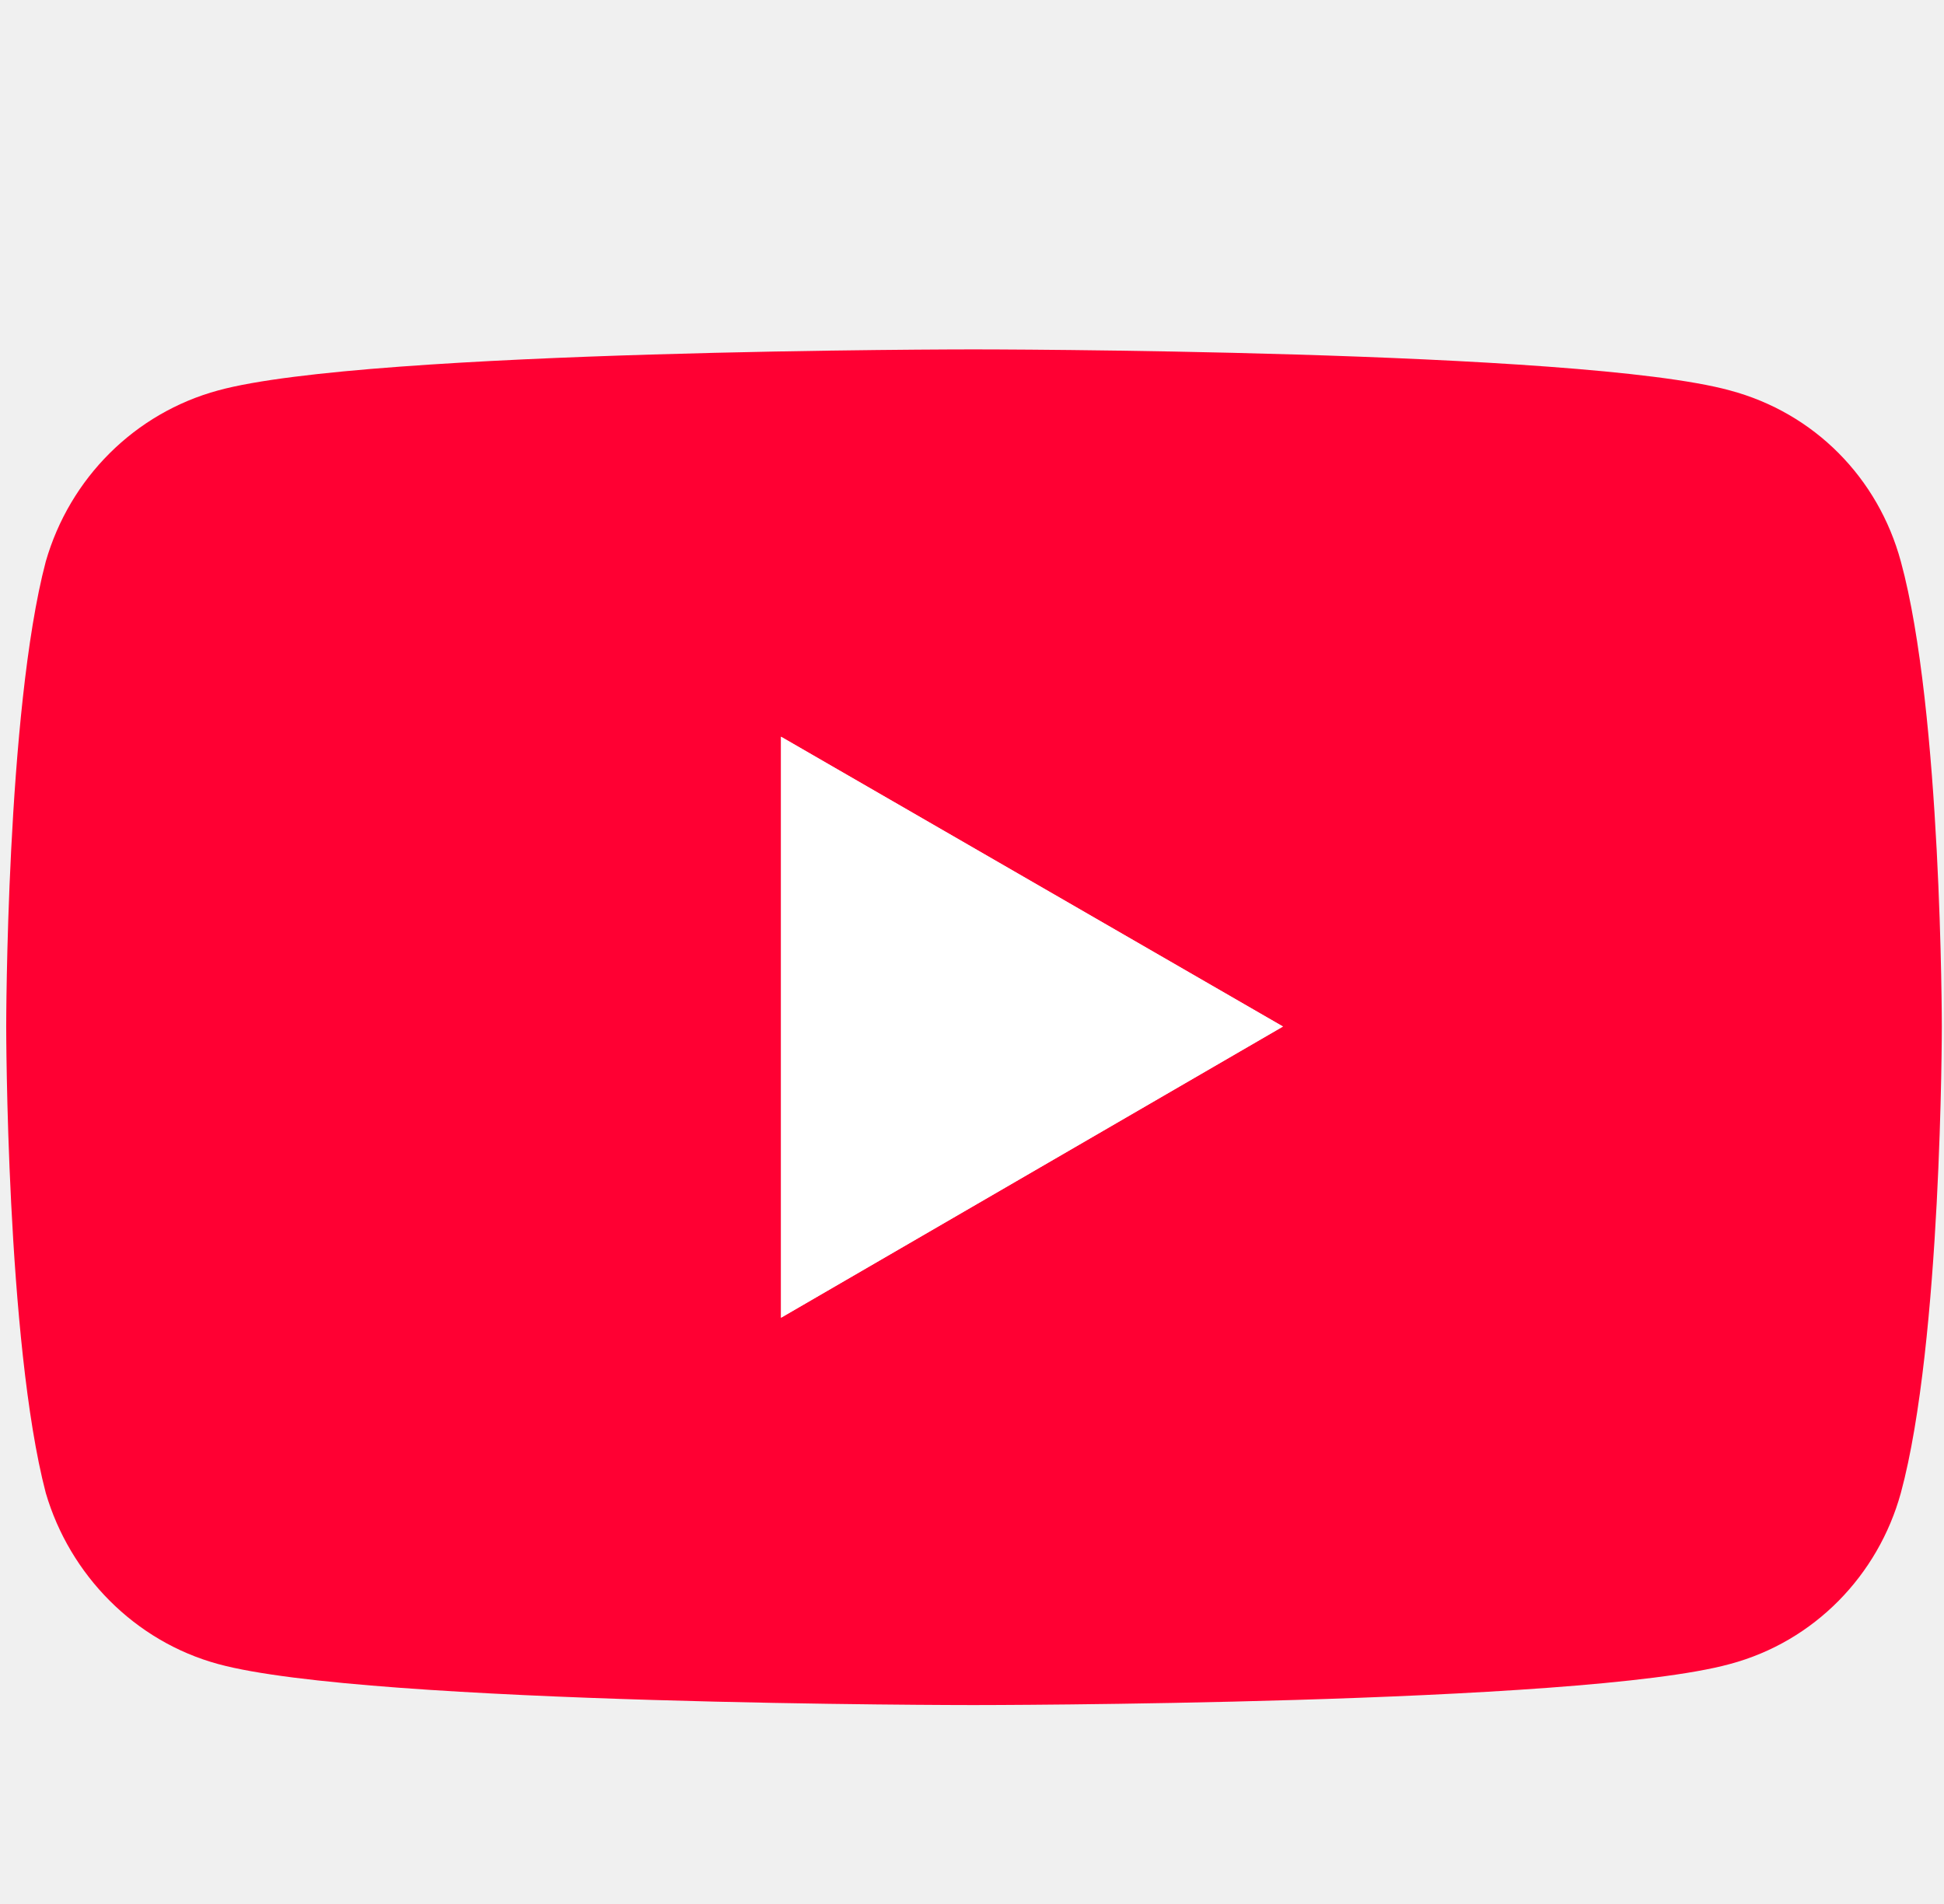
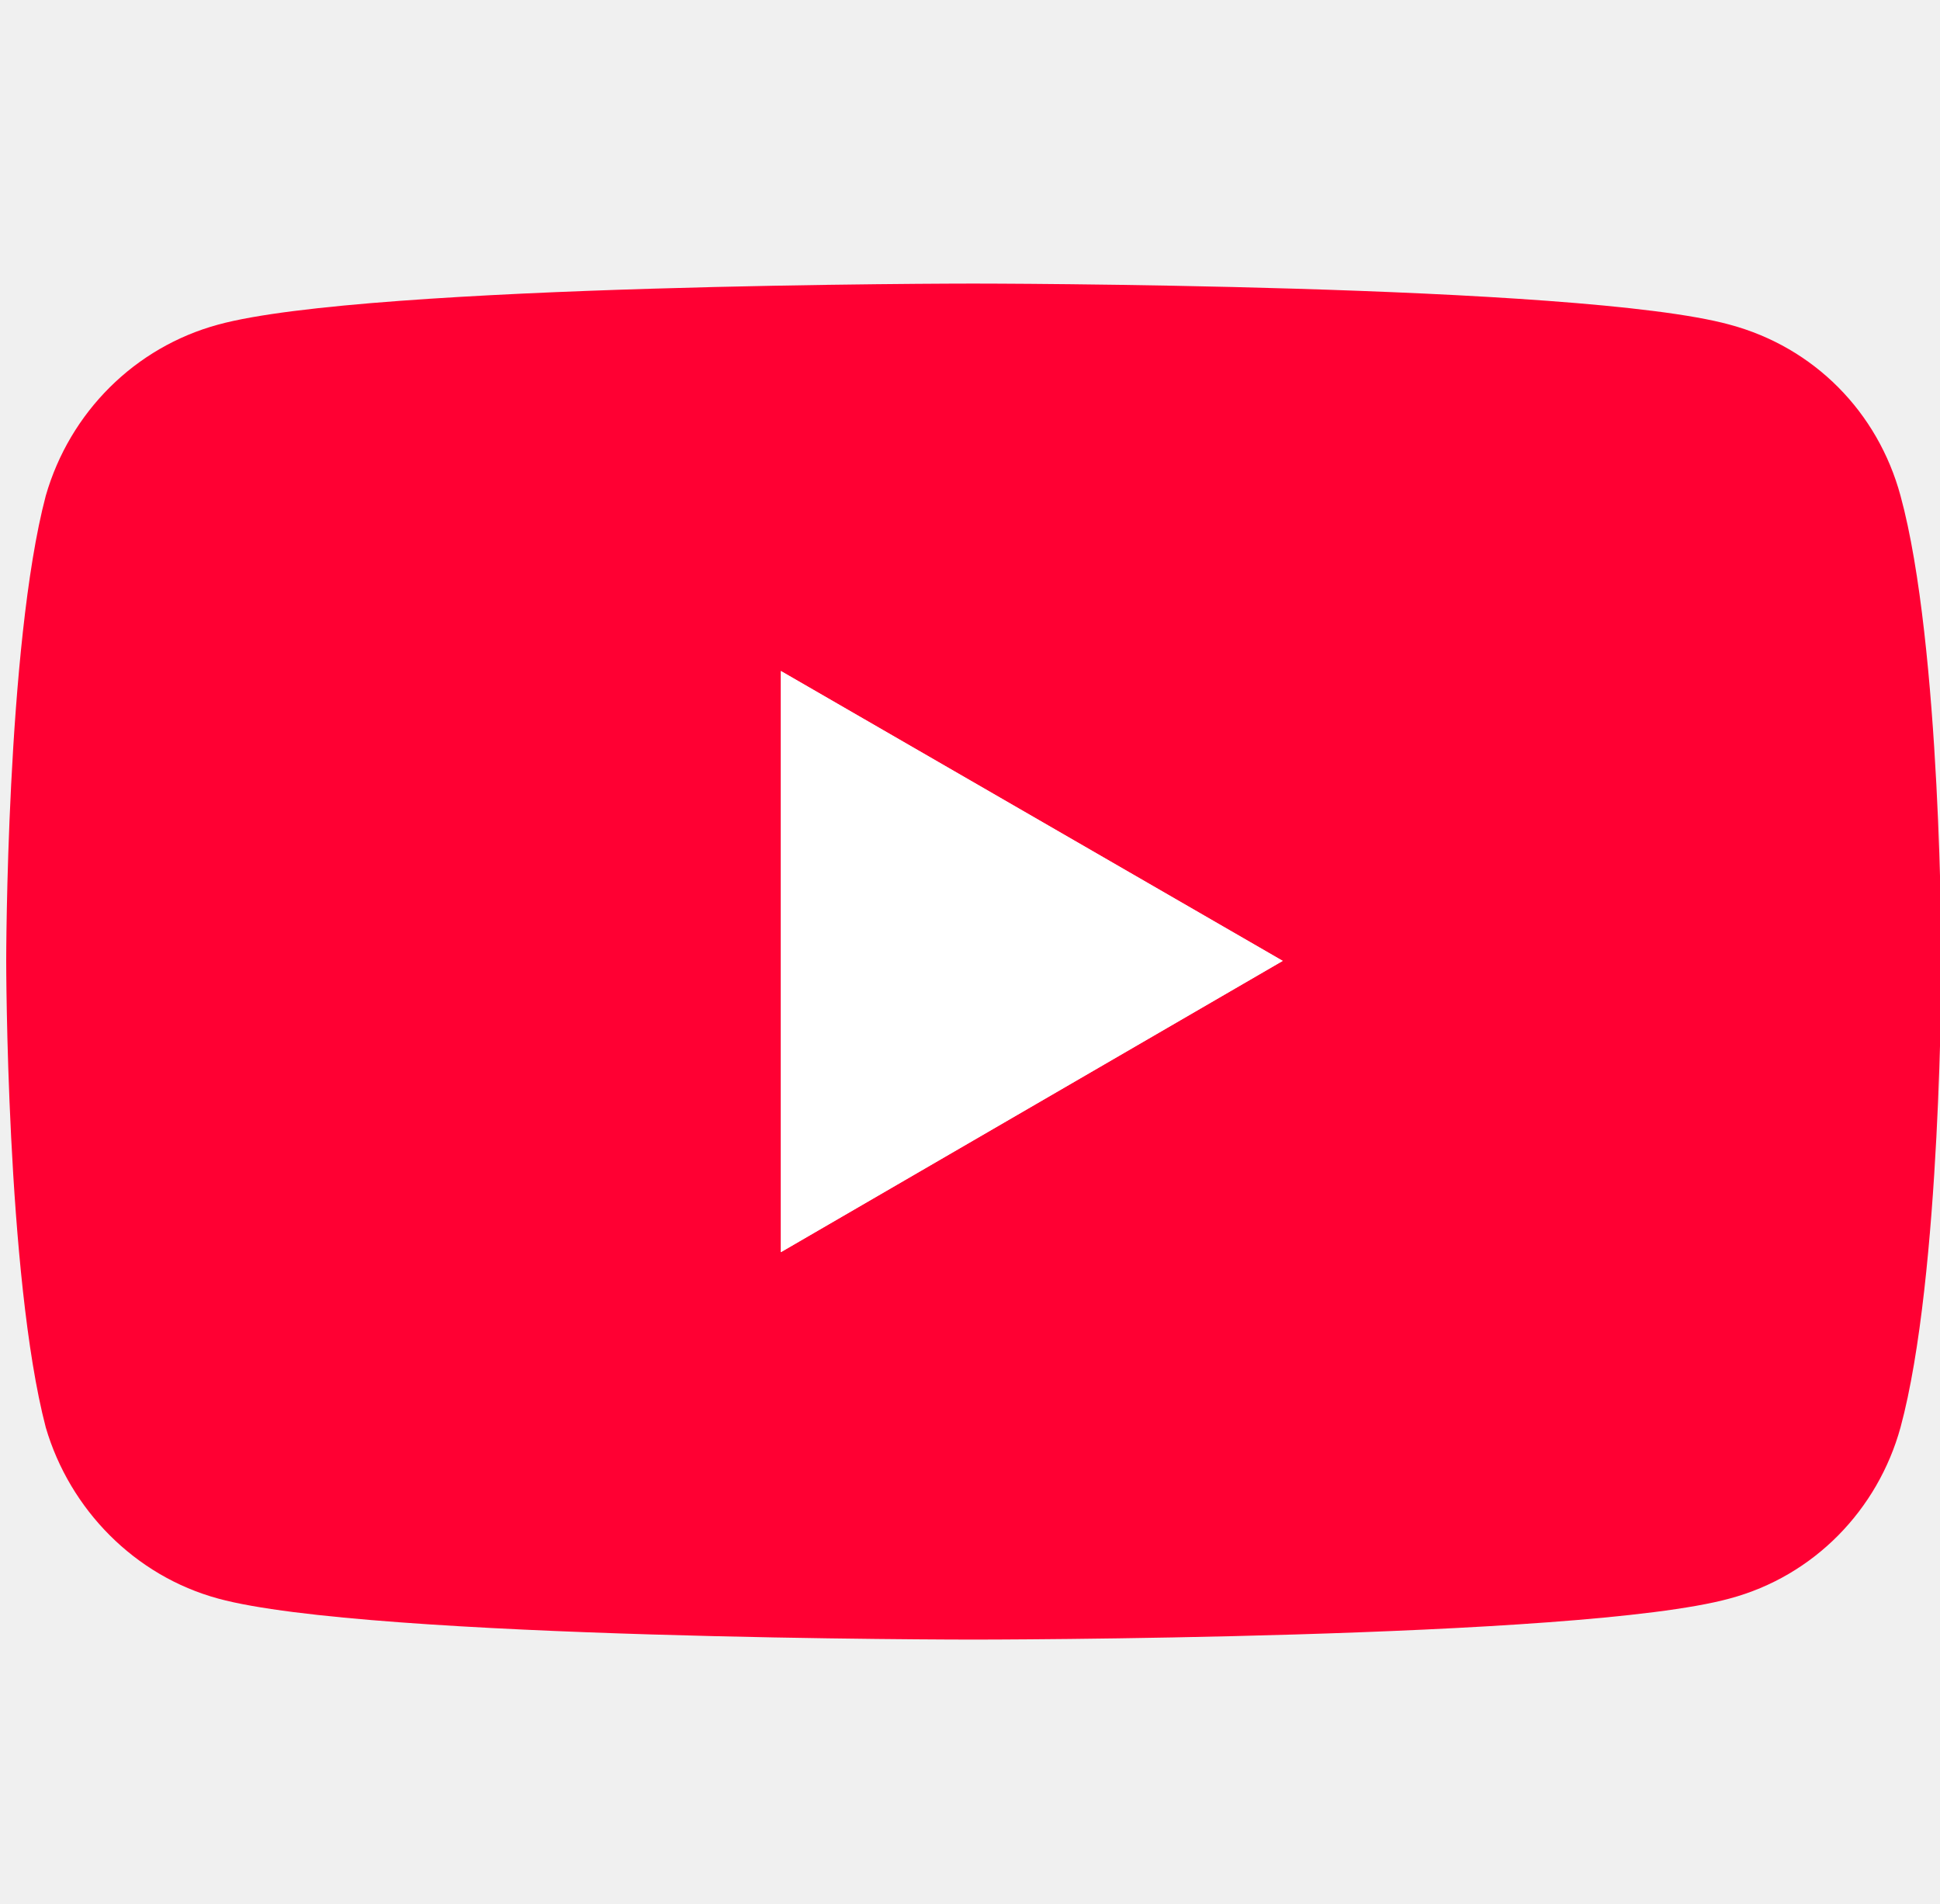
- <svg xmlns="http://www.w3.org/2000/svg" viewBox="0 0 531 520" preserveAspectRatio="xMidYMid meet" style="display:block">
+ <svg xmlns="http://www.w3.org/2000/svg" viewBox="0 18 530 520" preserveAspectRatio="xMidYMid meet" style="display:block">
  <g transform="matrix(1.333333,0,0,-1.333333,0,520)">
    <g>
      <g>
        <g transform="translate(160,120)">
          <path style="fill:#ff0033;fill-opacity:1;fill-rule:nonzero;stroke:none" d="M 0,0 102.827,59.668 0,119.046 Z m -115.28,-70.965 c -17.09,4.635 -30.414,18.248 -35.338,35.048 -8.11,30.993 -8.11,95.585 -8.11,95.585 0,0 0,64.592 8.11,95.295 4.924,17.089 18.248,30.414 35.338,35.048 30.703,8.4 154.673,8.4 154.673,8.4 0,0 124.26,0 154.964,-8.4 17.379,-4.634 30.413,-17.959 35.048,-35.048 8.399,-30.703 8.399,-95.295 8.399,-95.295 0,0 0,-64.592 -8.399,-95.585 -4.635,-16.8 -17.669,-30.413 -35.048,-35.048 -30.704,-8.4 -154.964,-8.4 -154.964,-8.4 0,0 -123.97,0 -154.673,8.4" />
        </g>
        <g transform="translate(160,120)">
          <path style="fill:#ffffff;fill-opacity:1;fill-rule:nonzero;stroke:none" d="M 0,0 102.827,59.668 0,119.046 Z" />
        </g>
      </g>
    </g>
  </g>
</svg>
